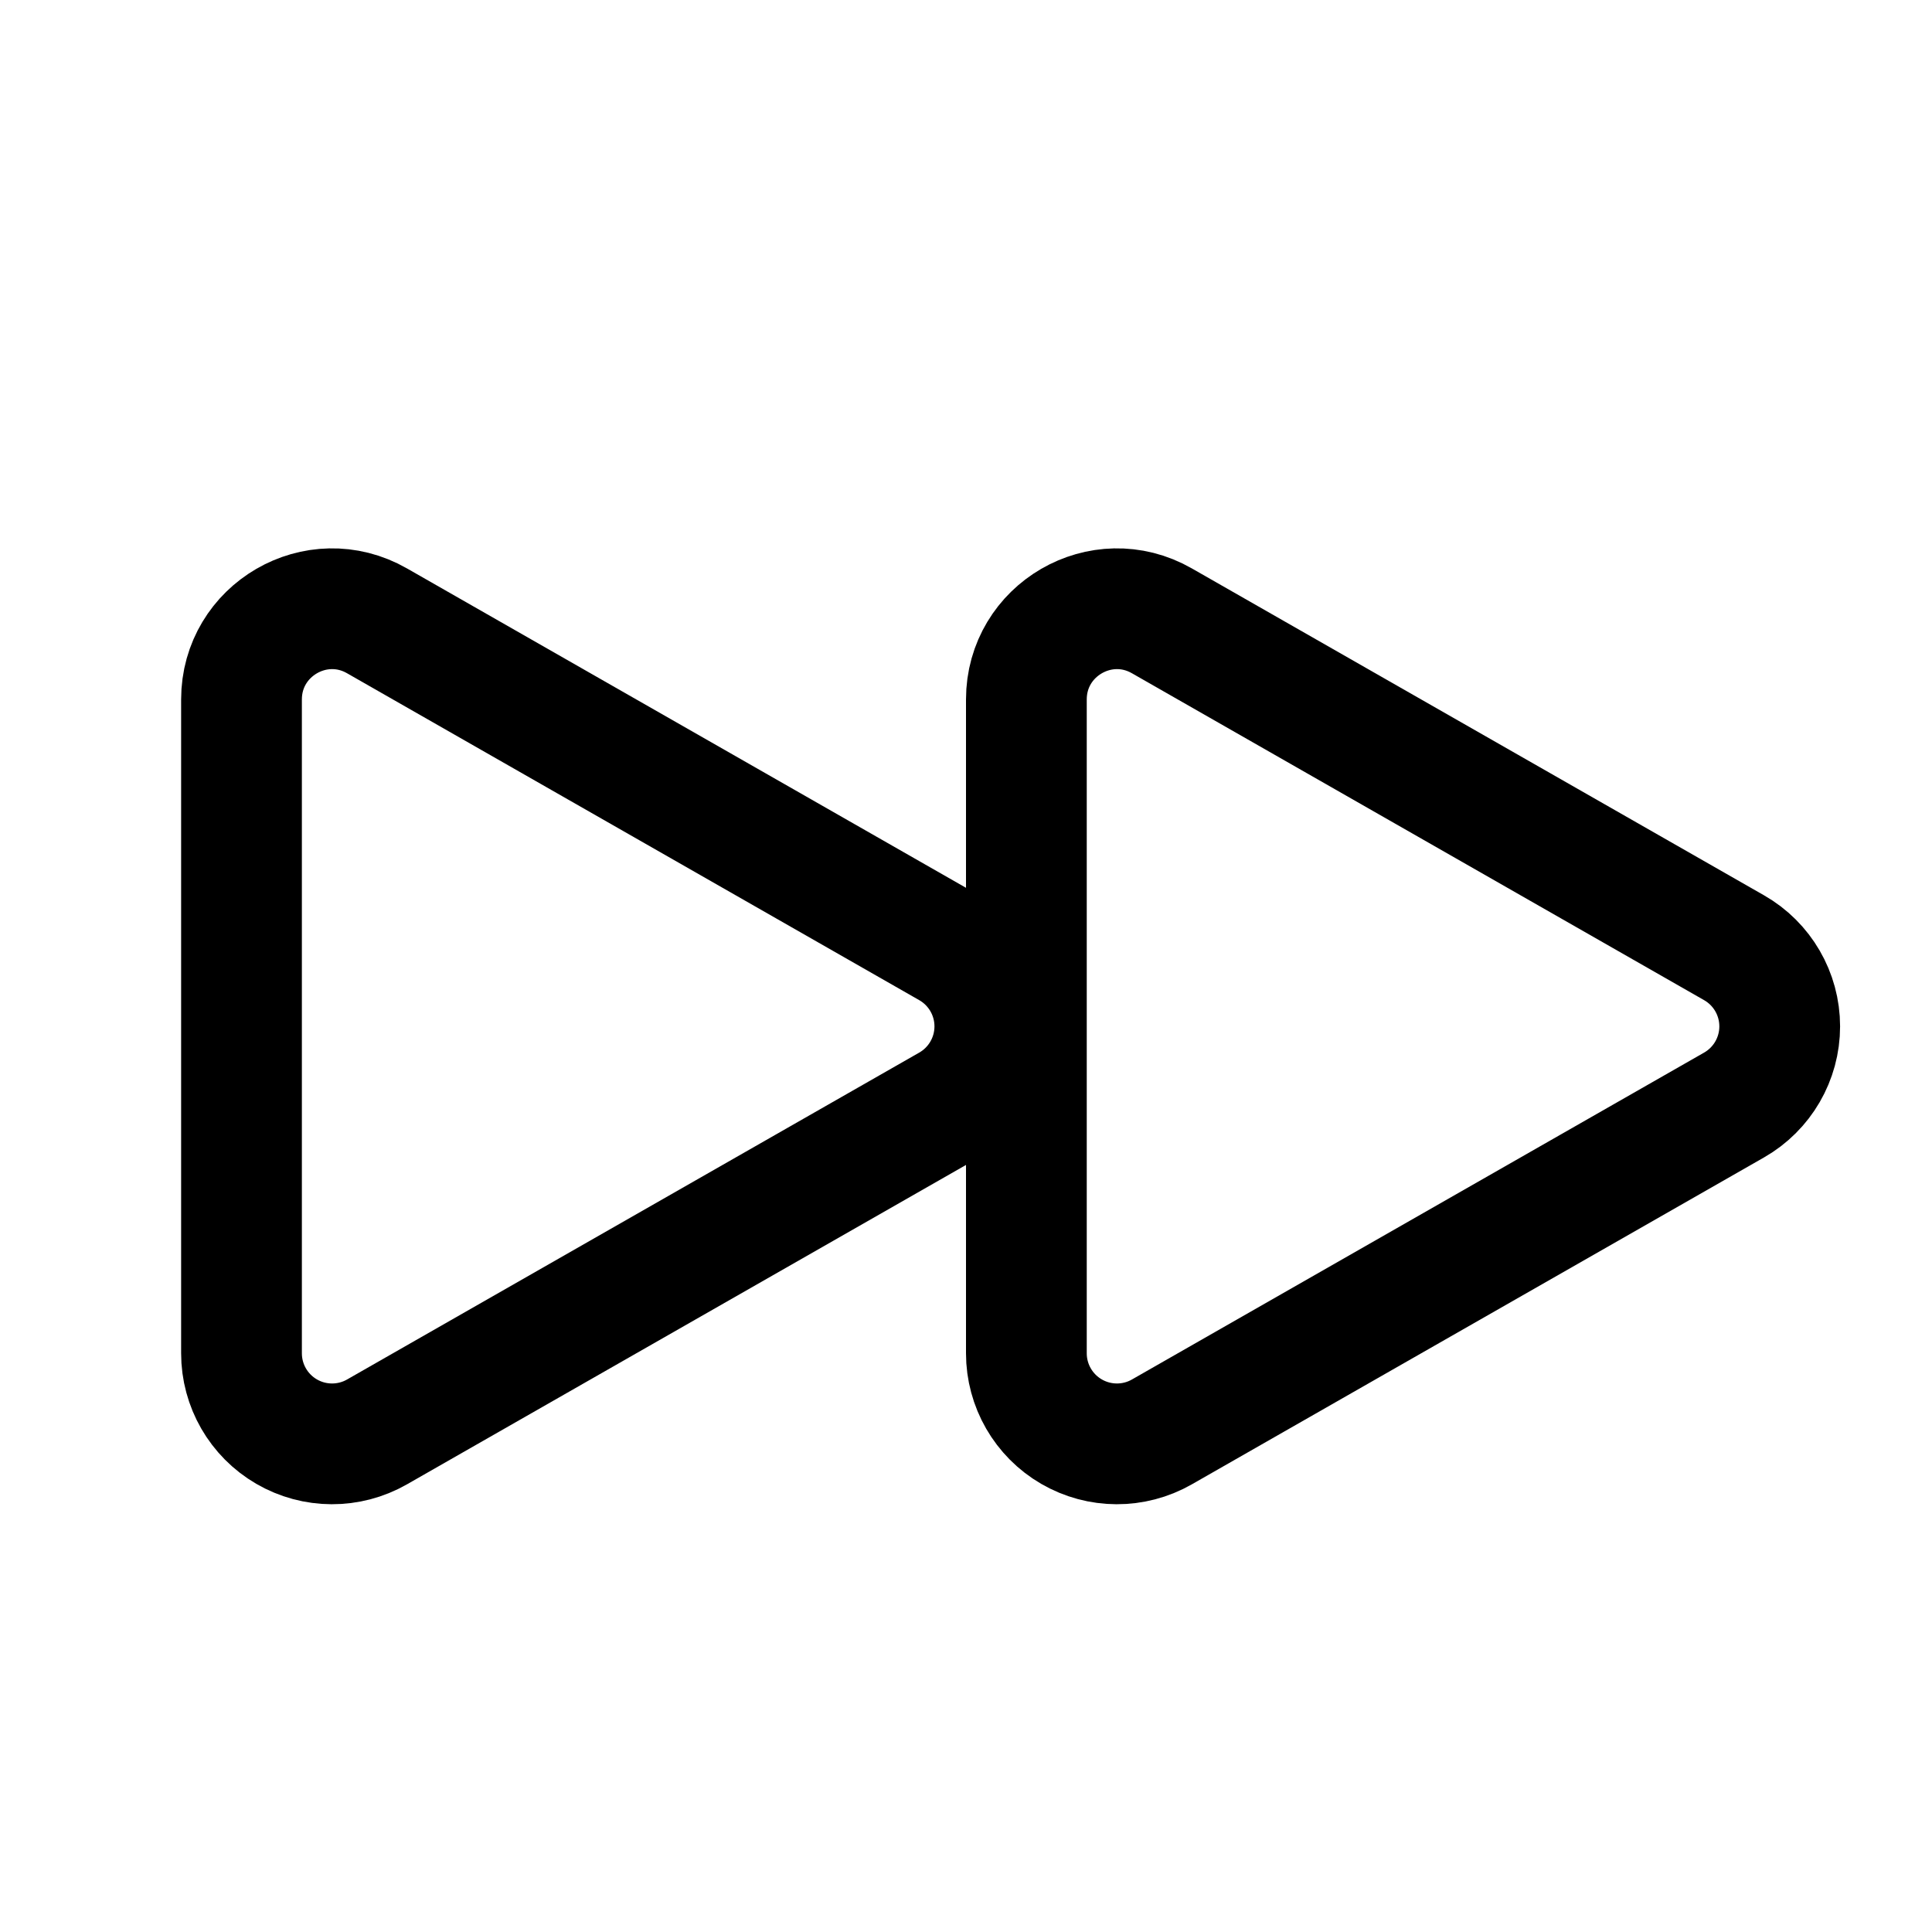
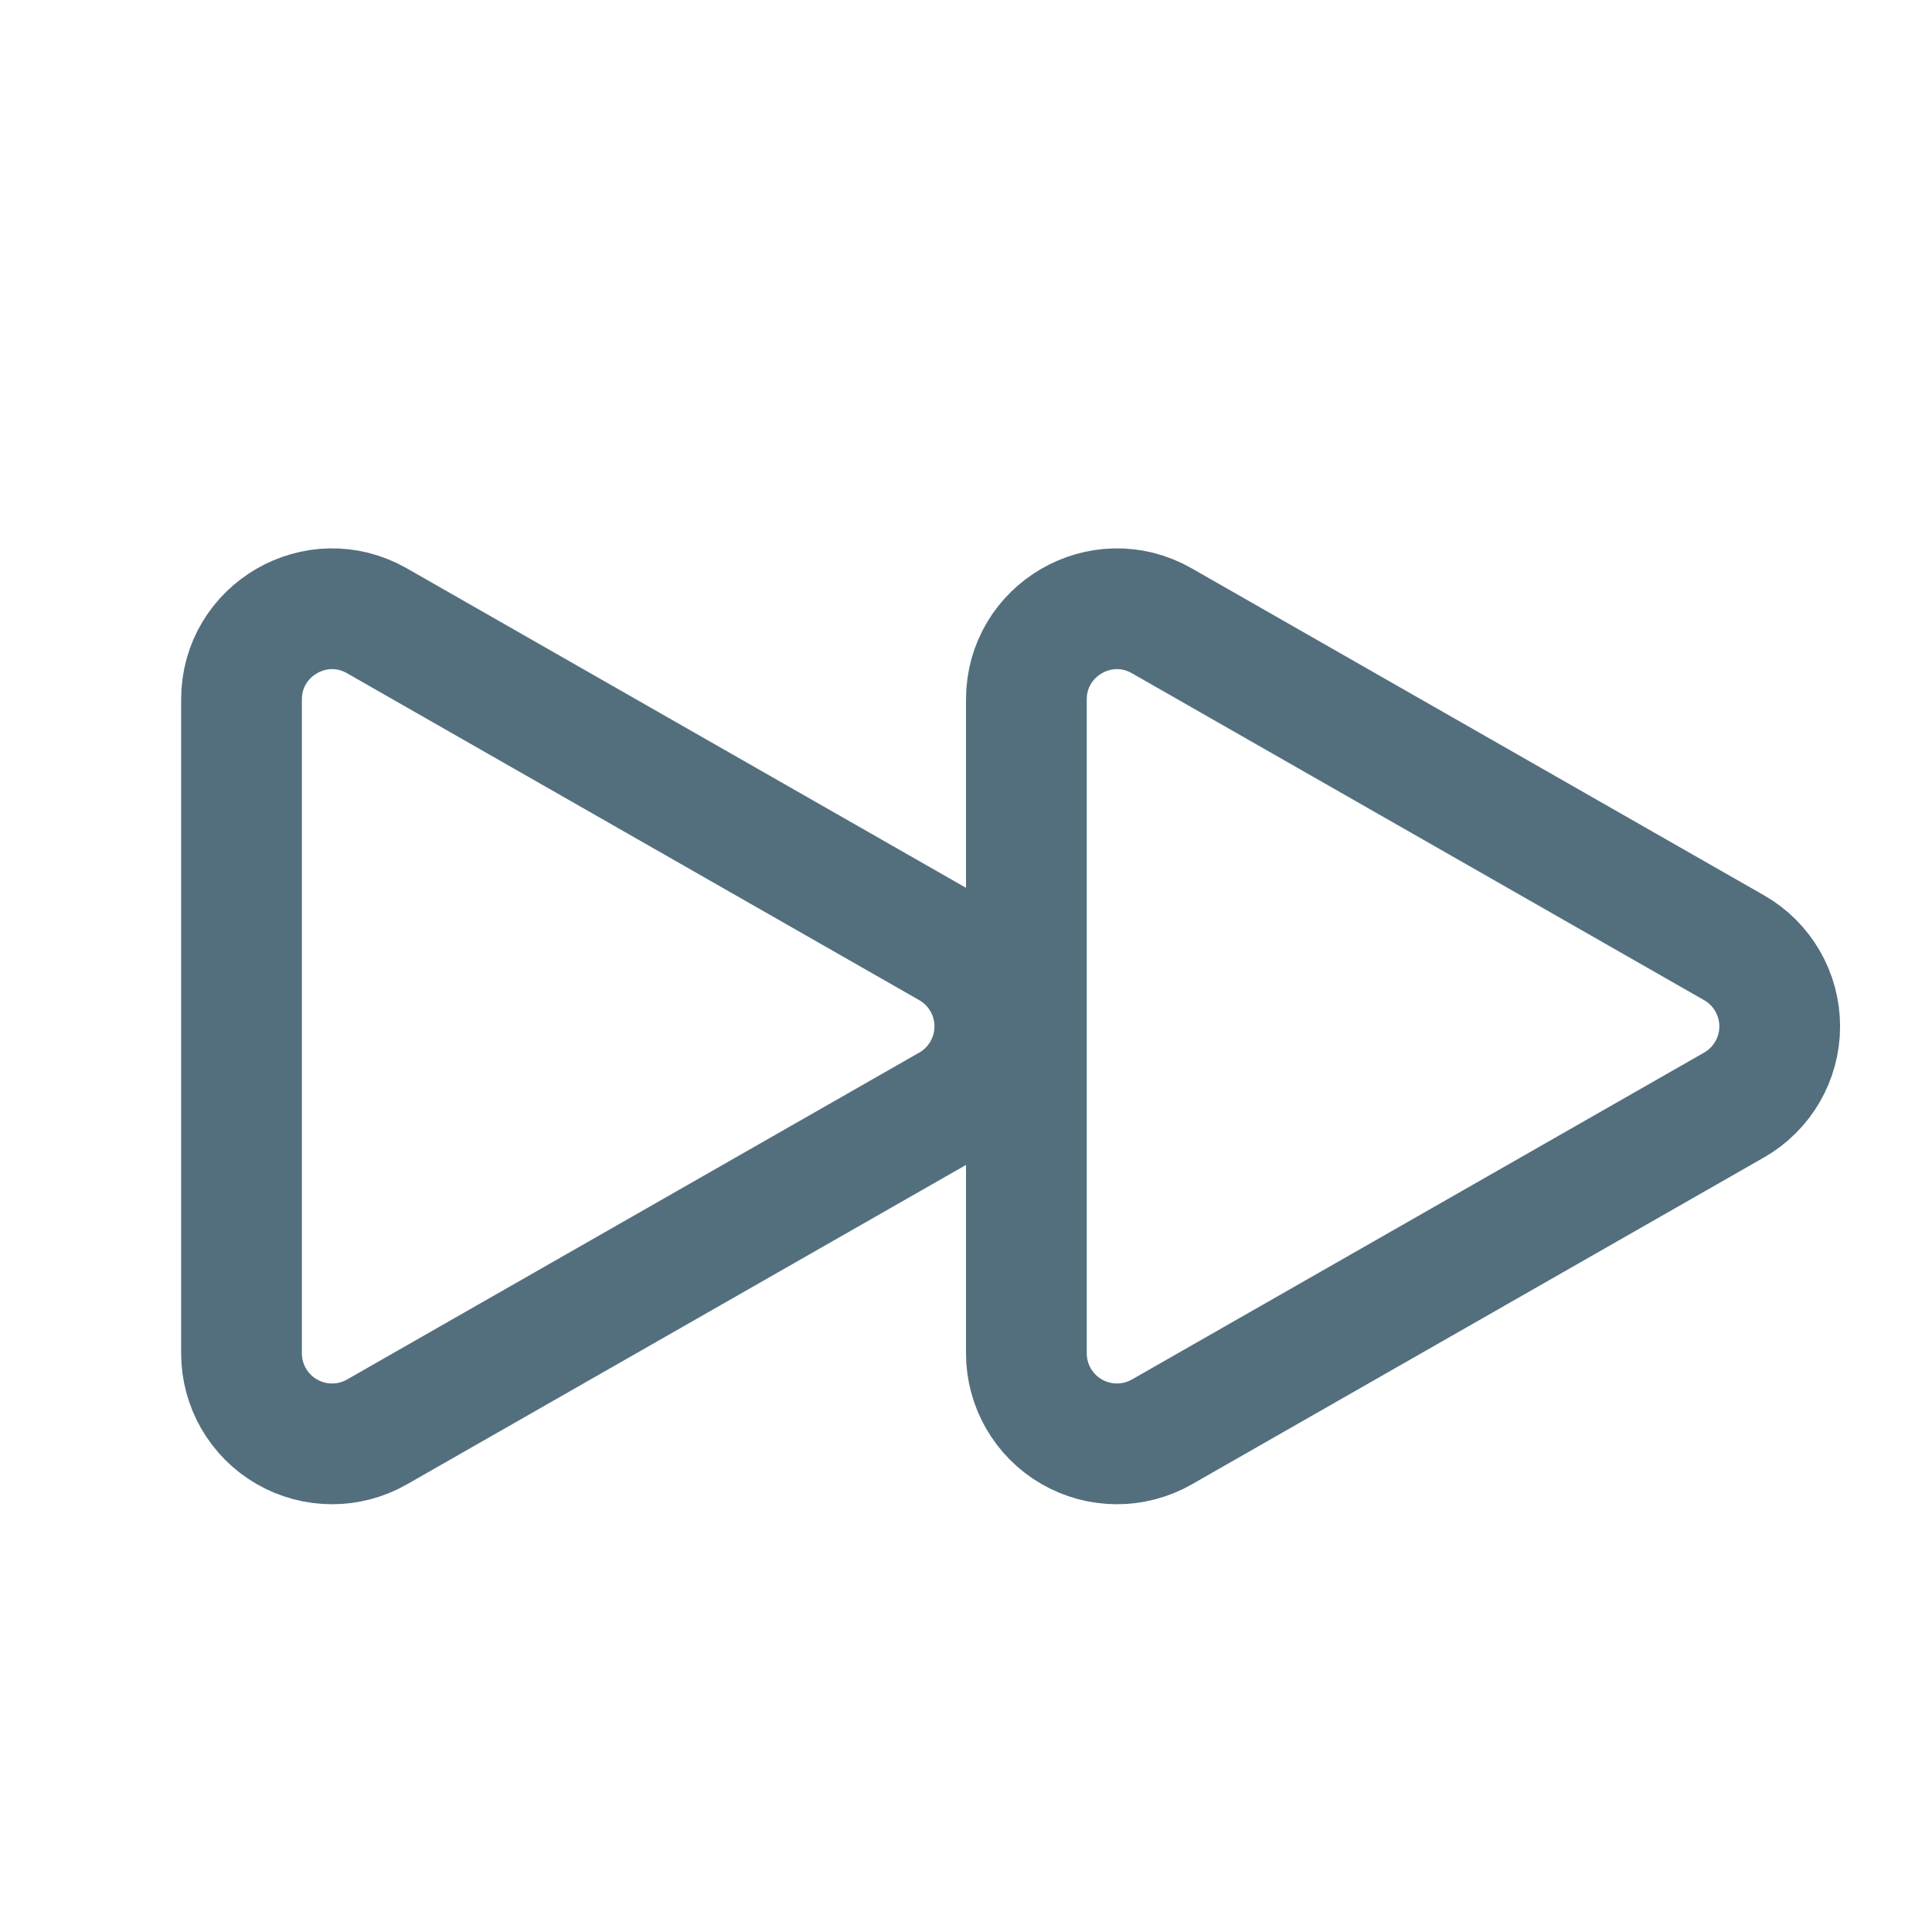
- <svg xmlns="http://www.w3.org/2000/svg" fill="none" viewBox="0 0 24 24" stroke-width="1.5" stroke="currentColor" class="size-6">
+ <svg xmlns="http://www.w3.org/2000/svg" fill="none" viewBox="0 0 24 24" stroke-width="1.5" stroke="#536F7E" class="size-6">
  <path stroke-linecap="round" stroke-linejoin="round" d="M3 8.689c0-.864.933-1.406 1.683-.977l7.108 4.061a1.125 1.125 0 0 1 0 1.954l-7.108 4.061A1.125 1.125 0 0 1 3 16.811V8.69ZM12.75 8.689c0-.864.933-1.406 1.683-.977l7.108 4.061a1.125 1.125 0 0 1 0 1.954l-7.108 4.061a1.125 1.125 0 0 1-1.683-.977V8.69Z" />
</svg>
